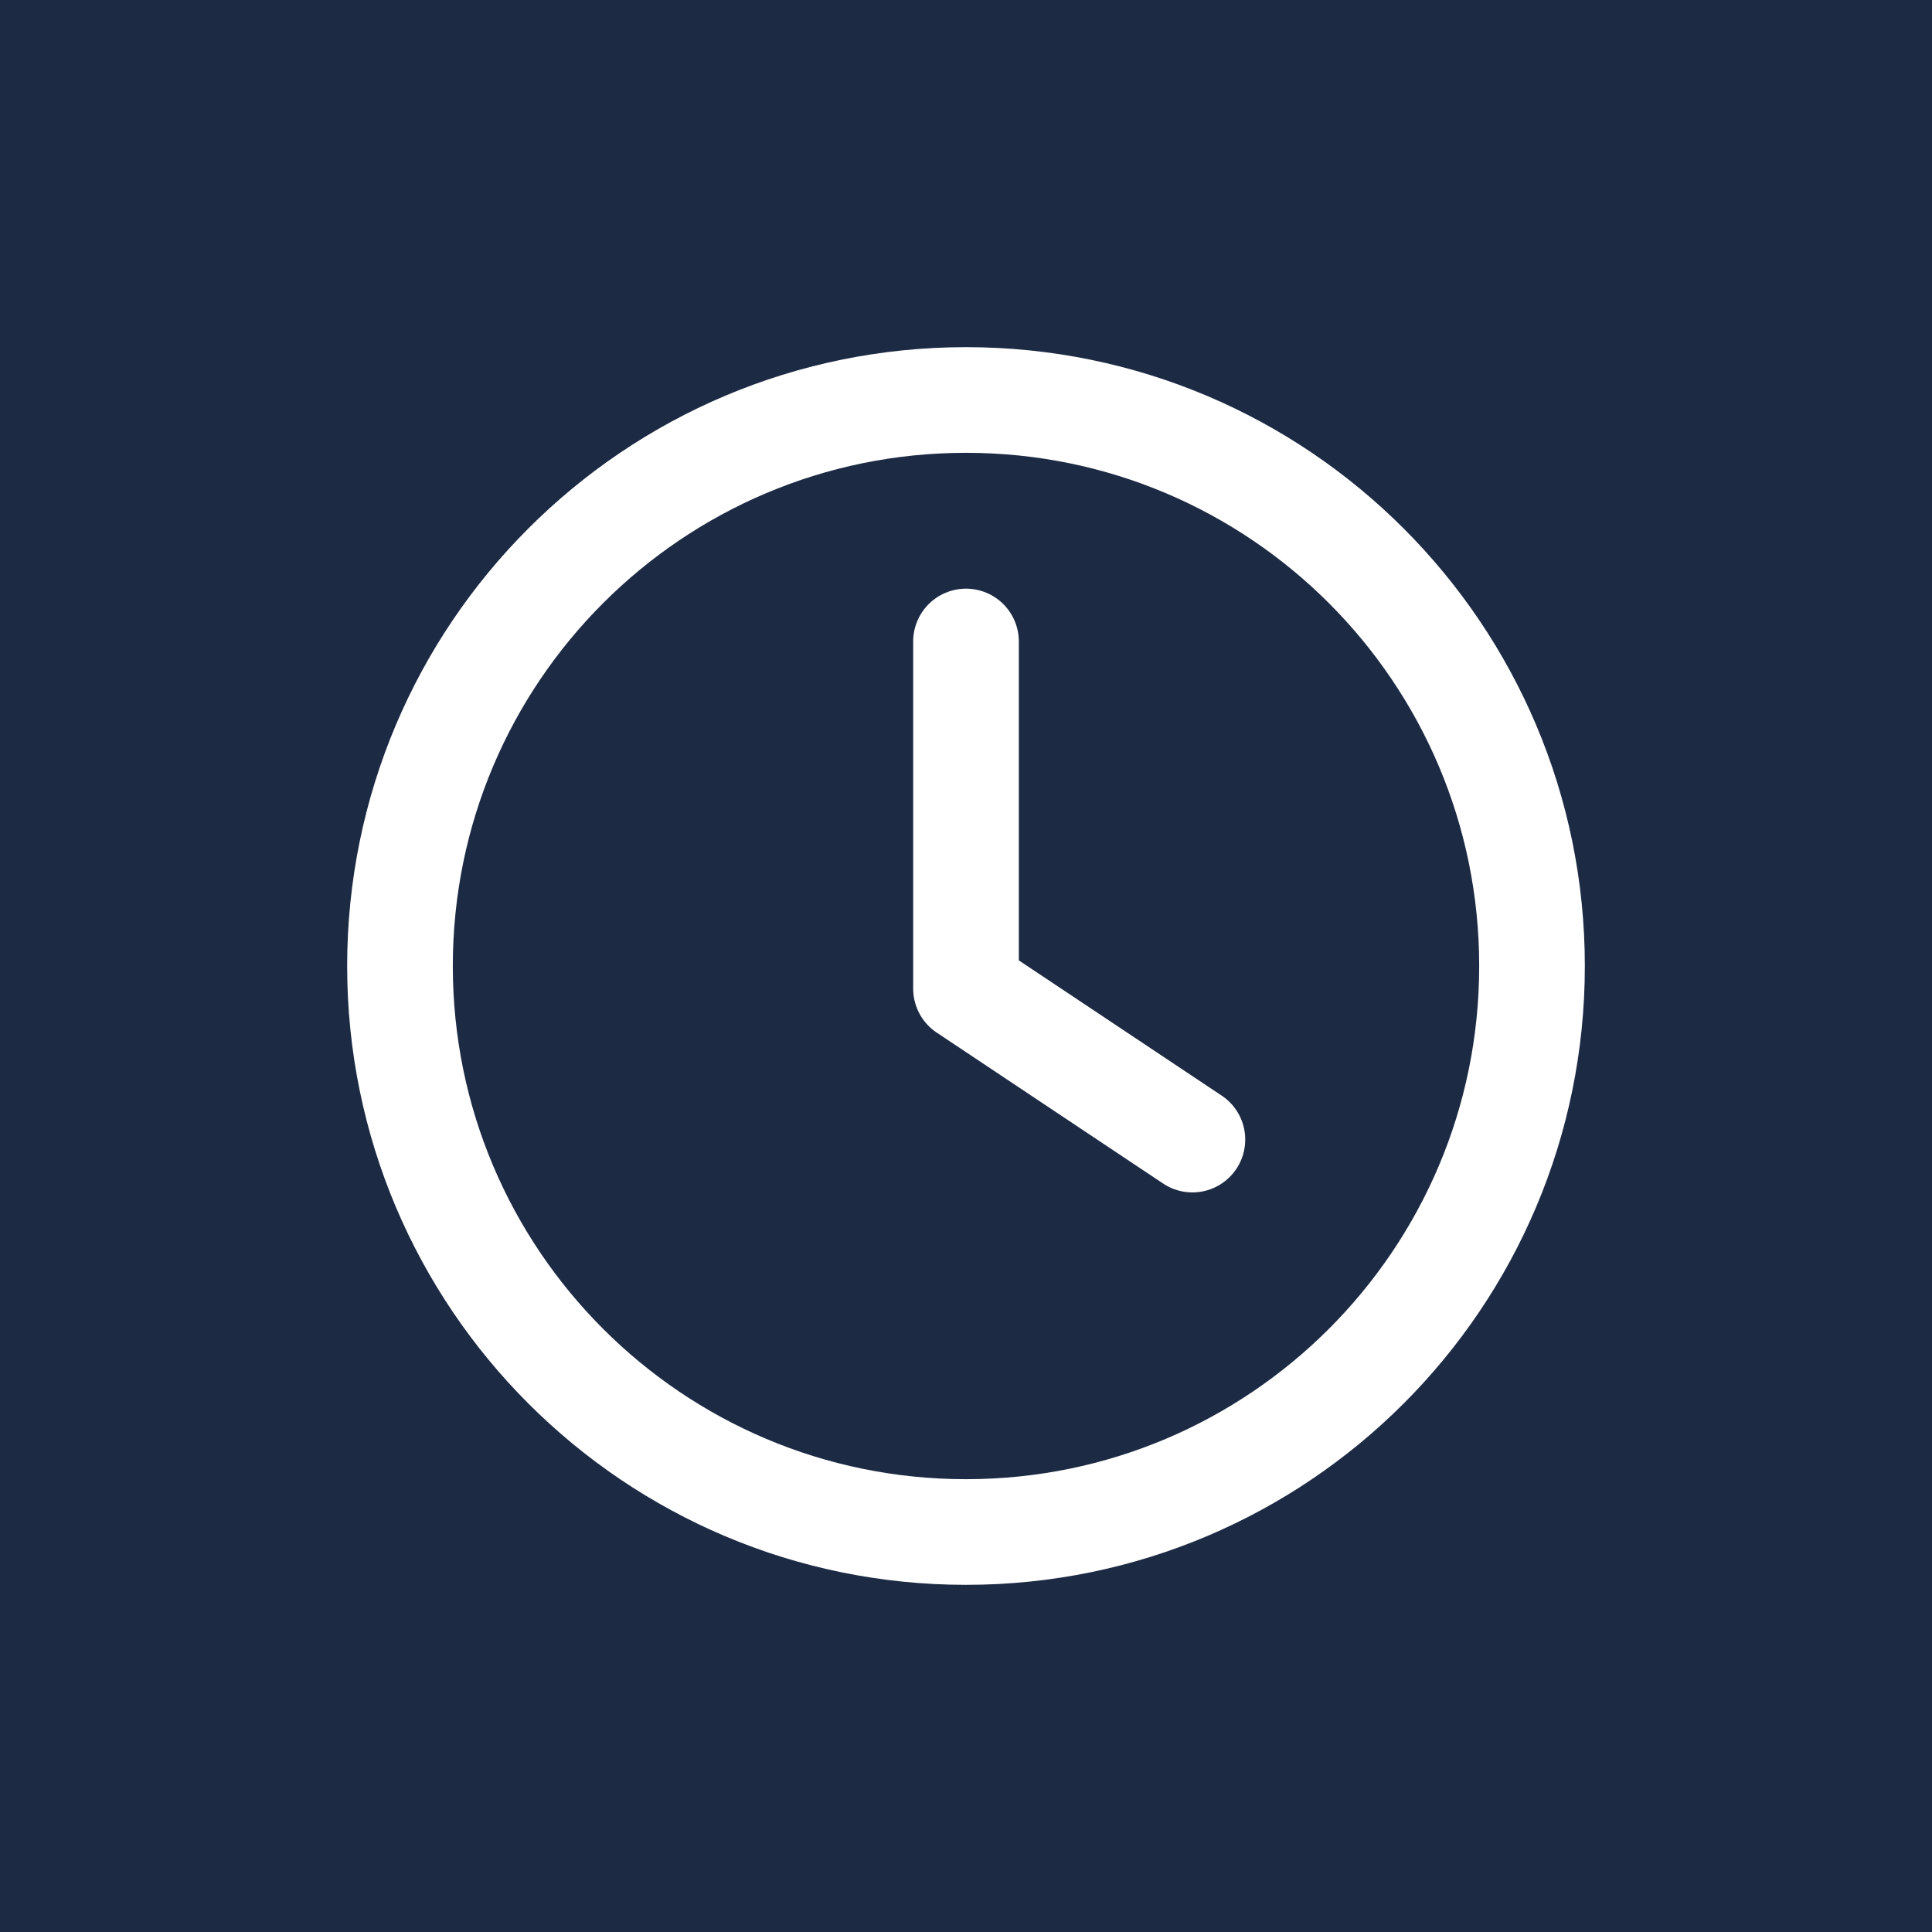
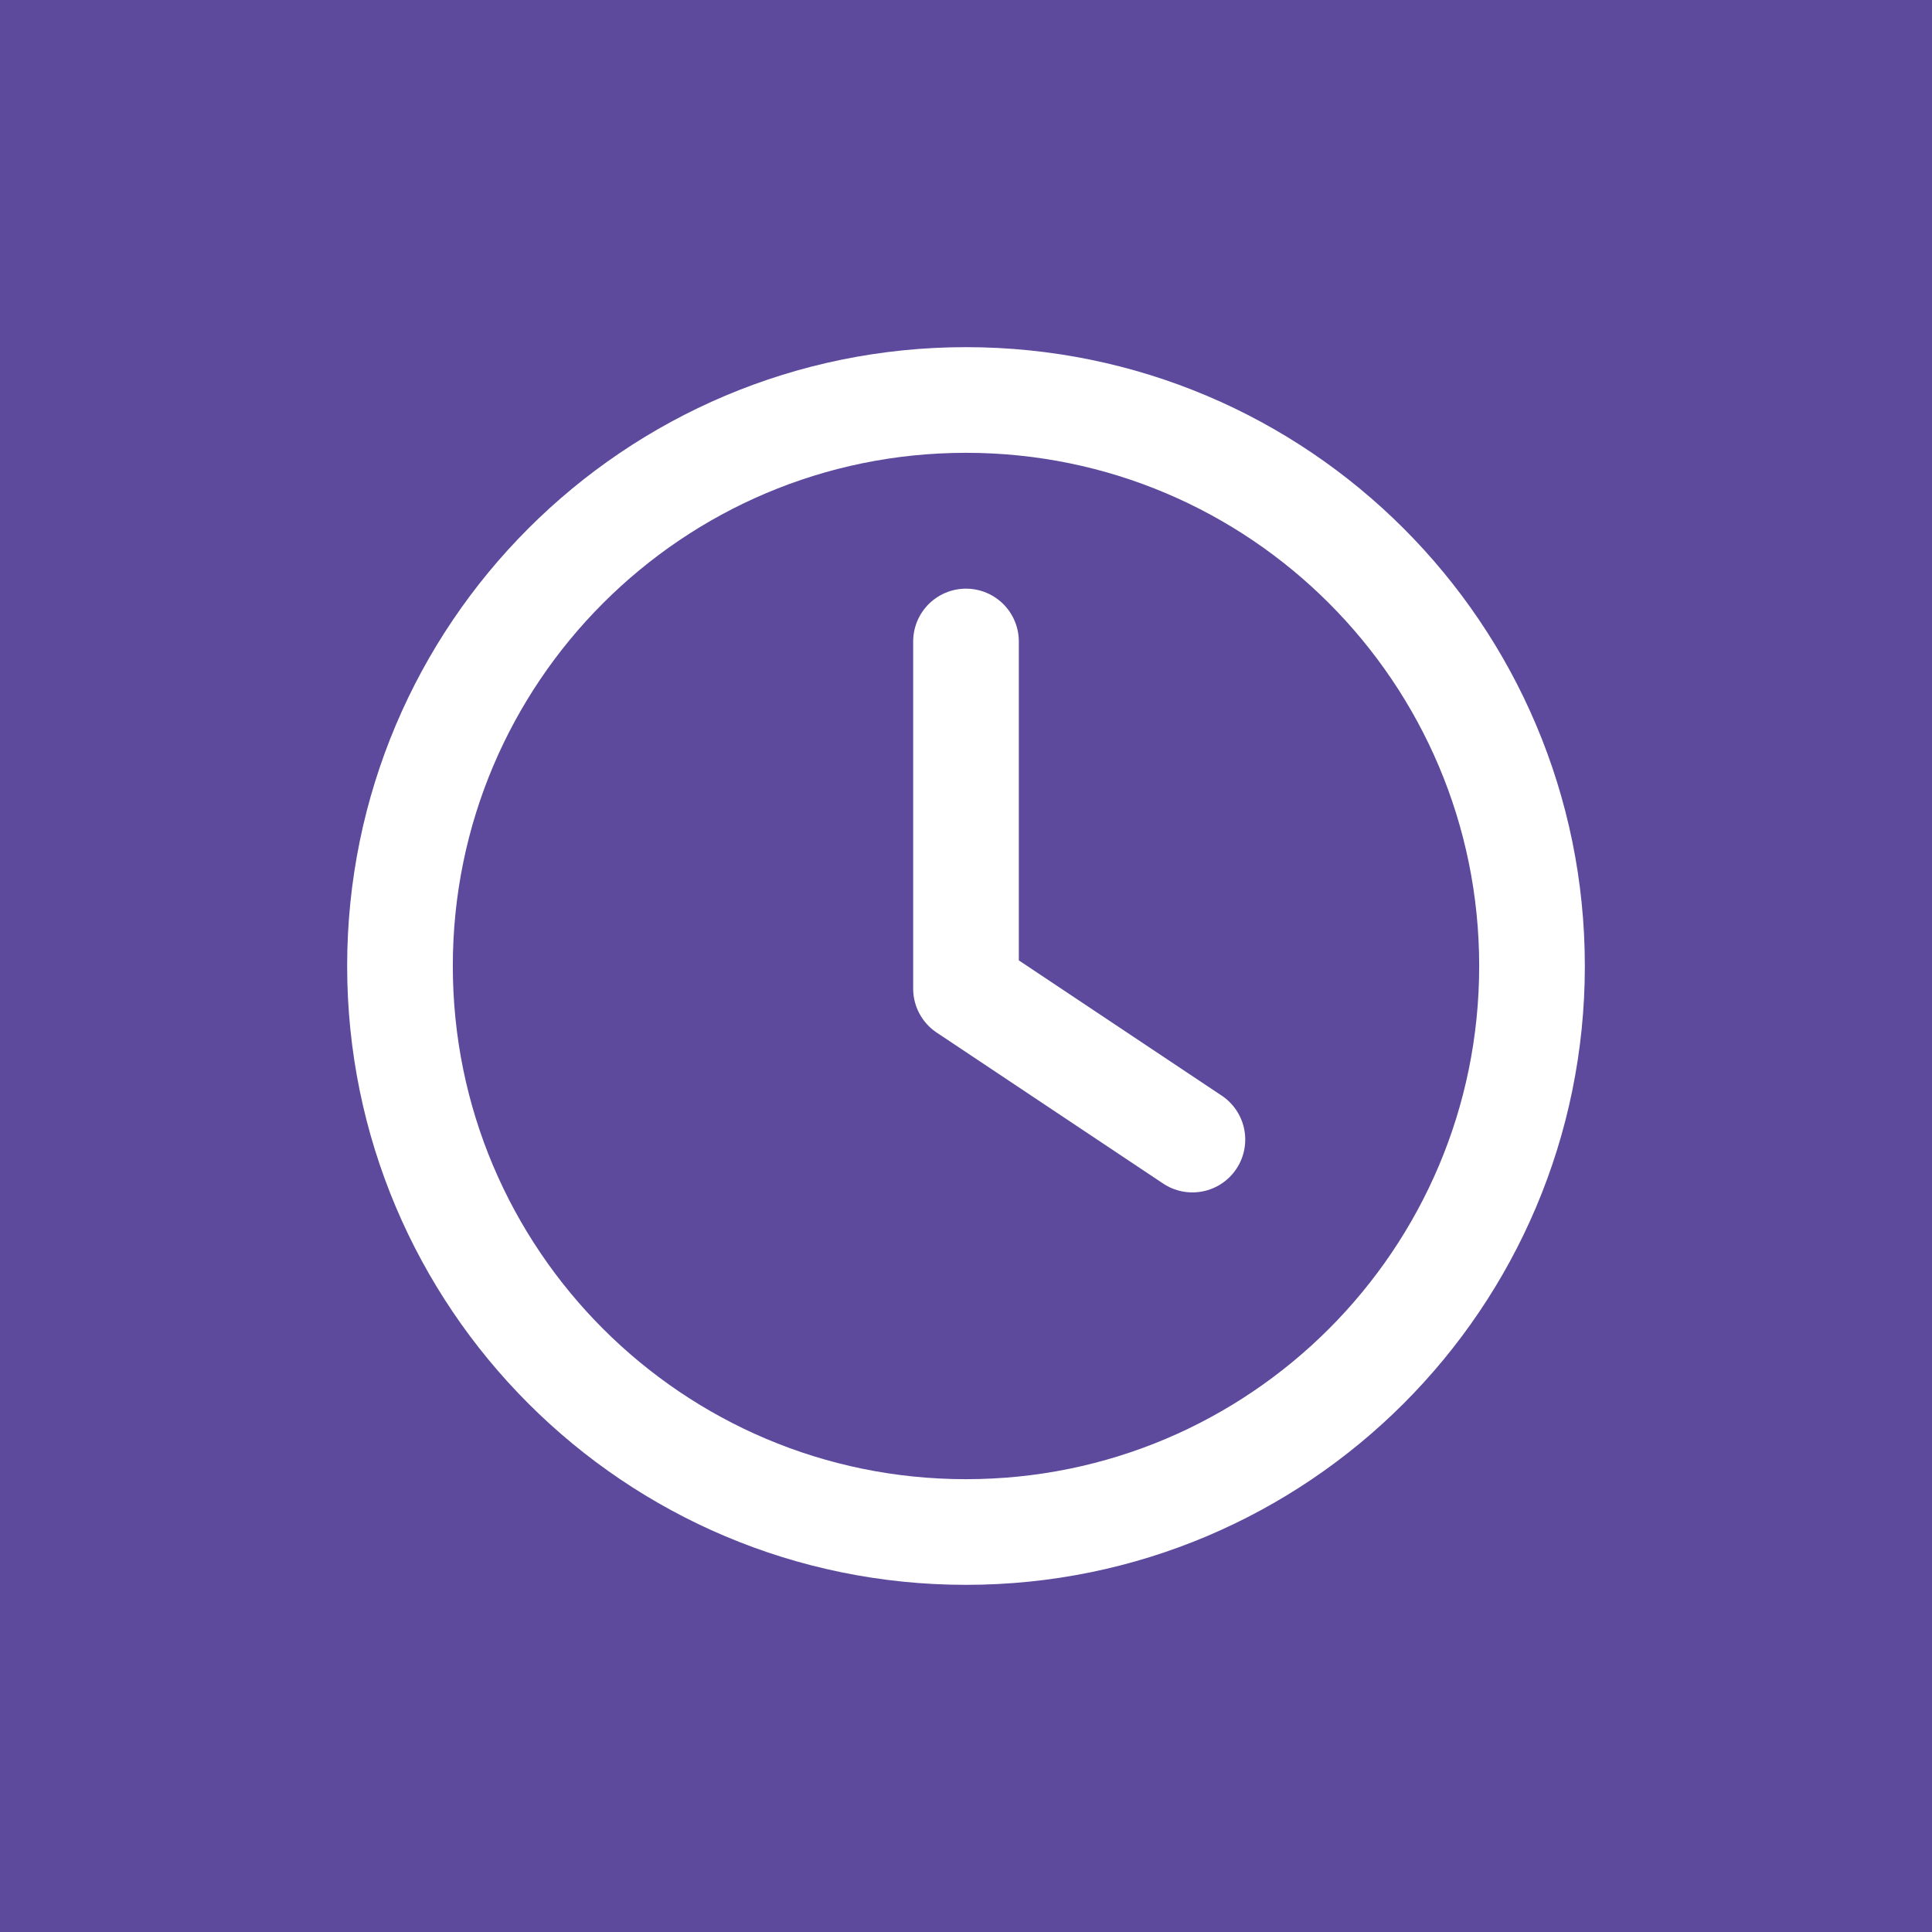
<svg xmlns="http://www.w3.org/2000/svg" viewBox="0 0 512 512">
-   <rect width="512" height="512" rx="0" fill="#1c2a44" />
+   <rect width="512" height="512" rx="0" fill="#5d4a9c" />
  <circle cx="256" cy="256" r="150" fill="none" stroke="#fff" stroke-width="28" />
  <path d="M256 170v92l60 40" fill="none" stroke="#fff" stroke-width="28" stroke-linecap="round" stroke-linejoin="round" />
</svg>
